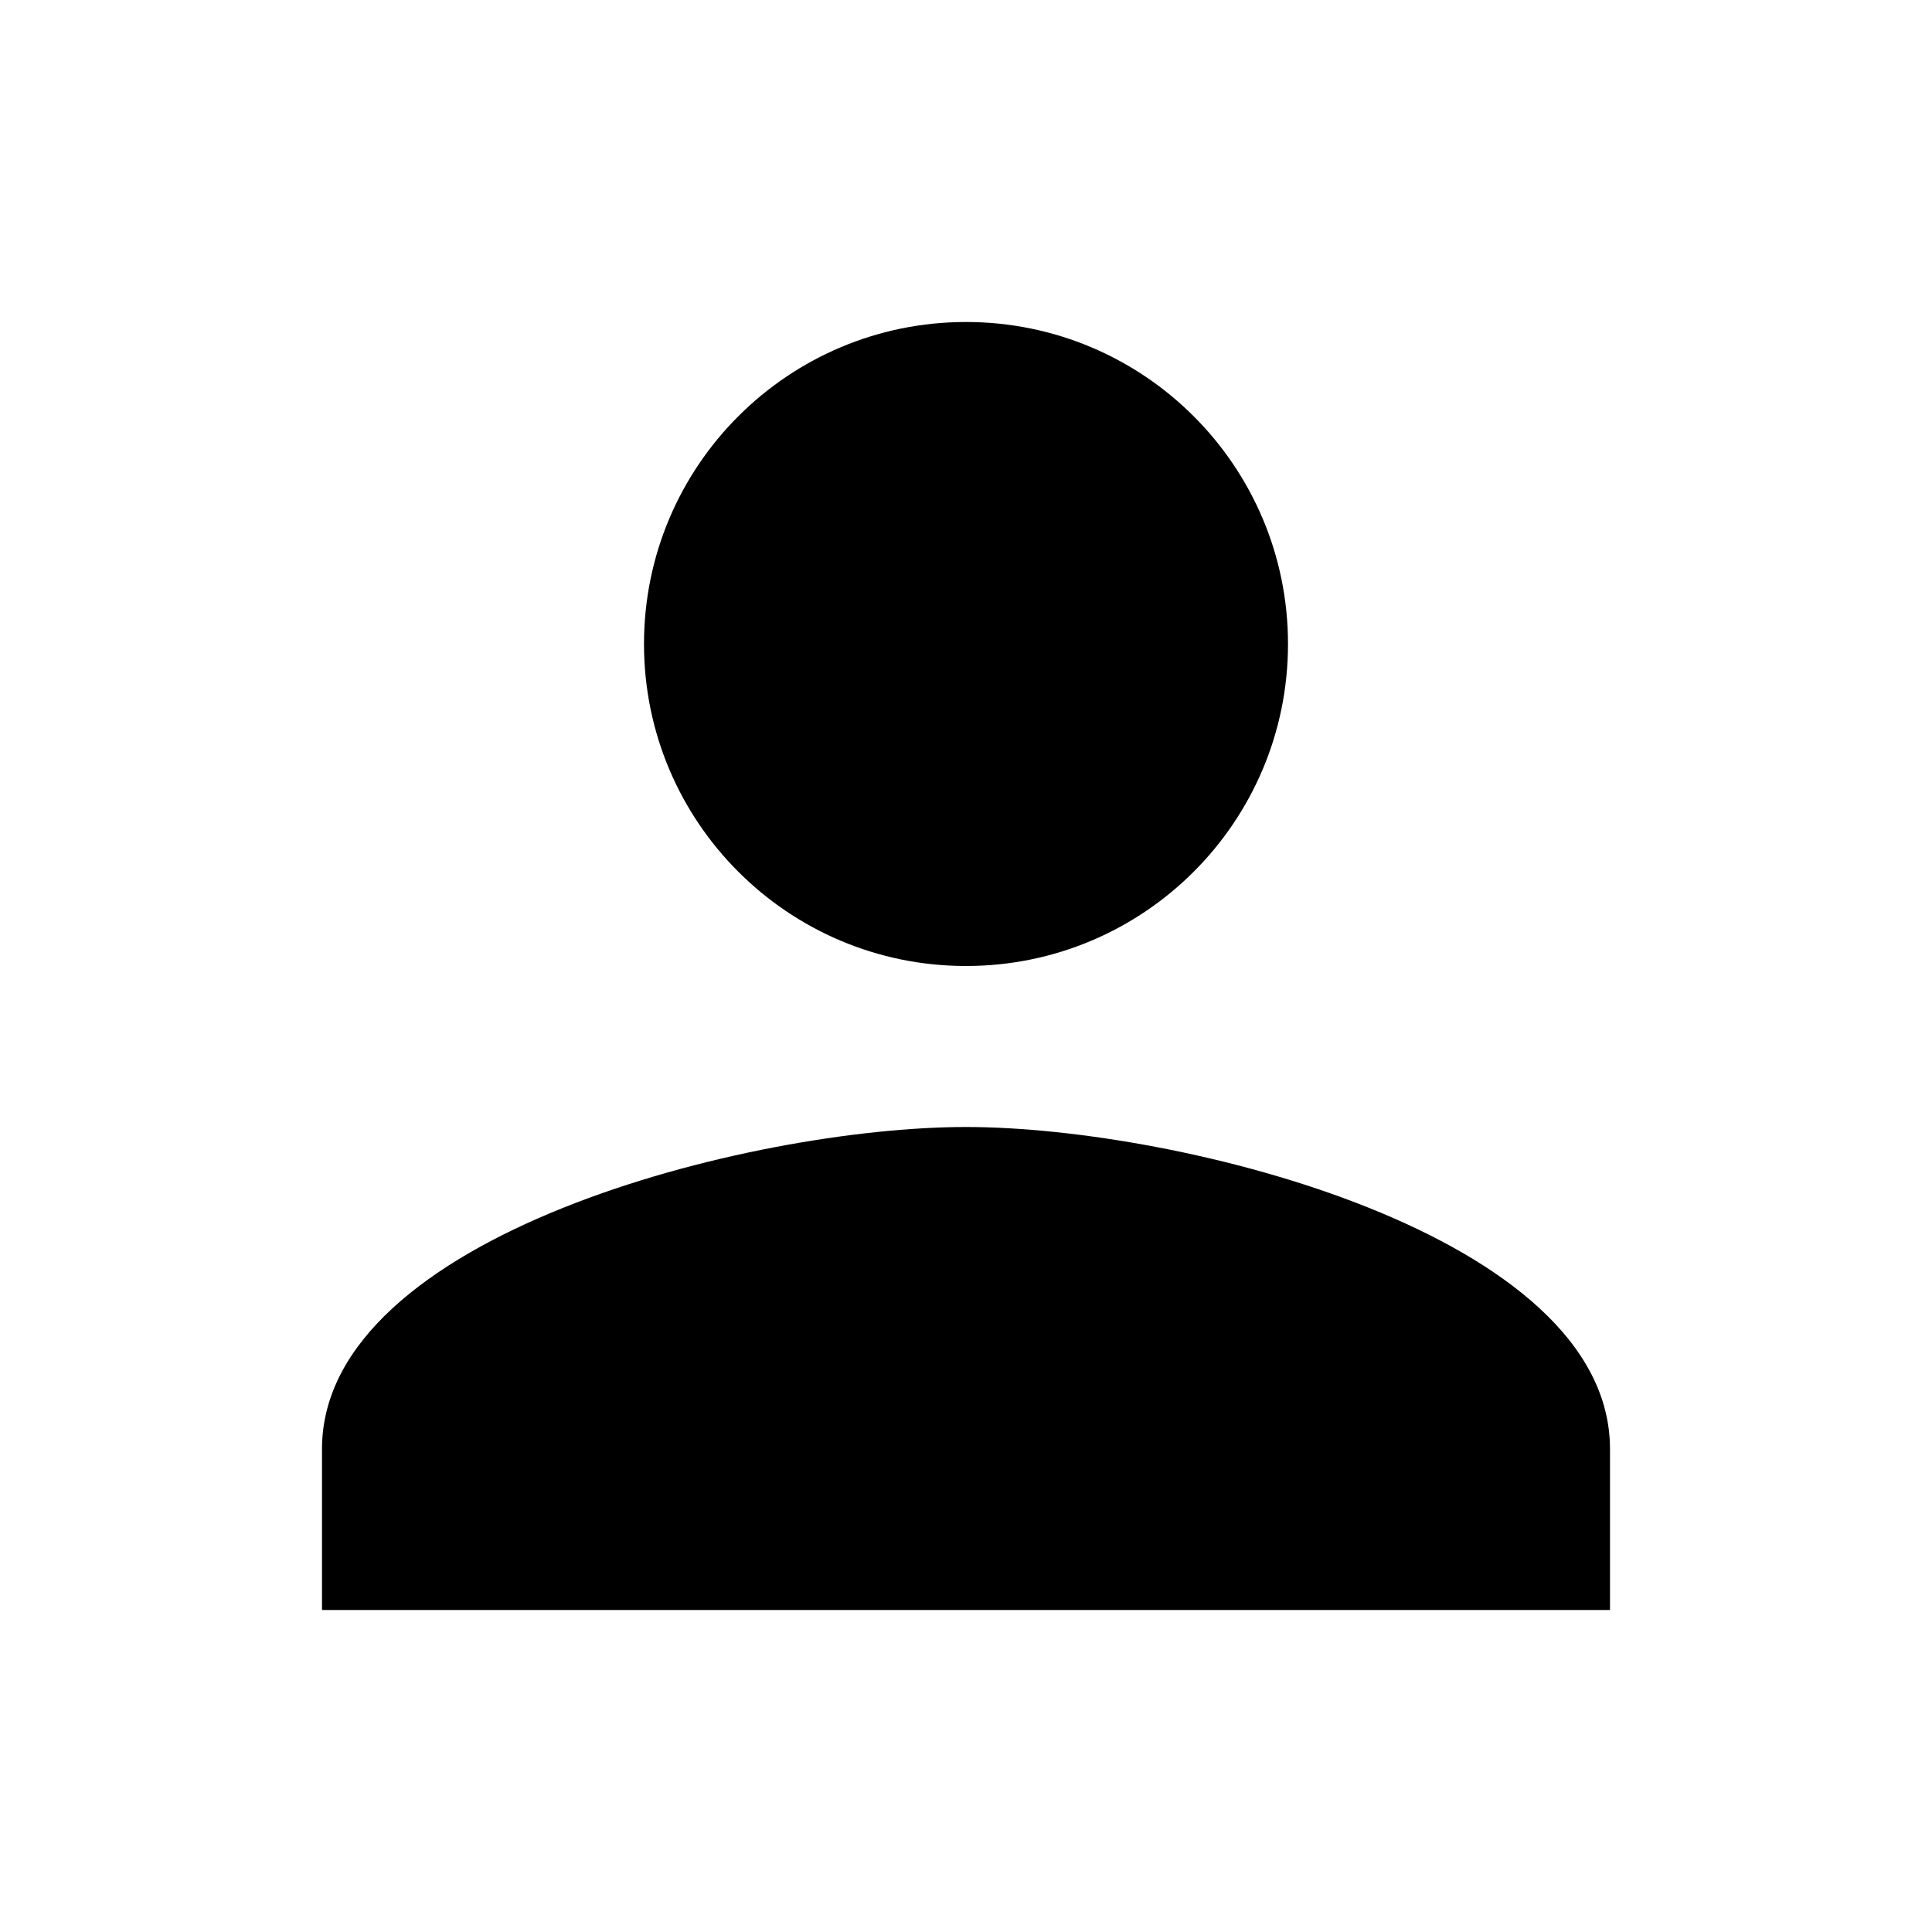
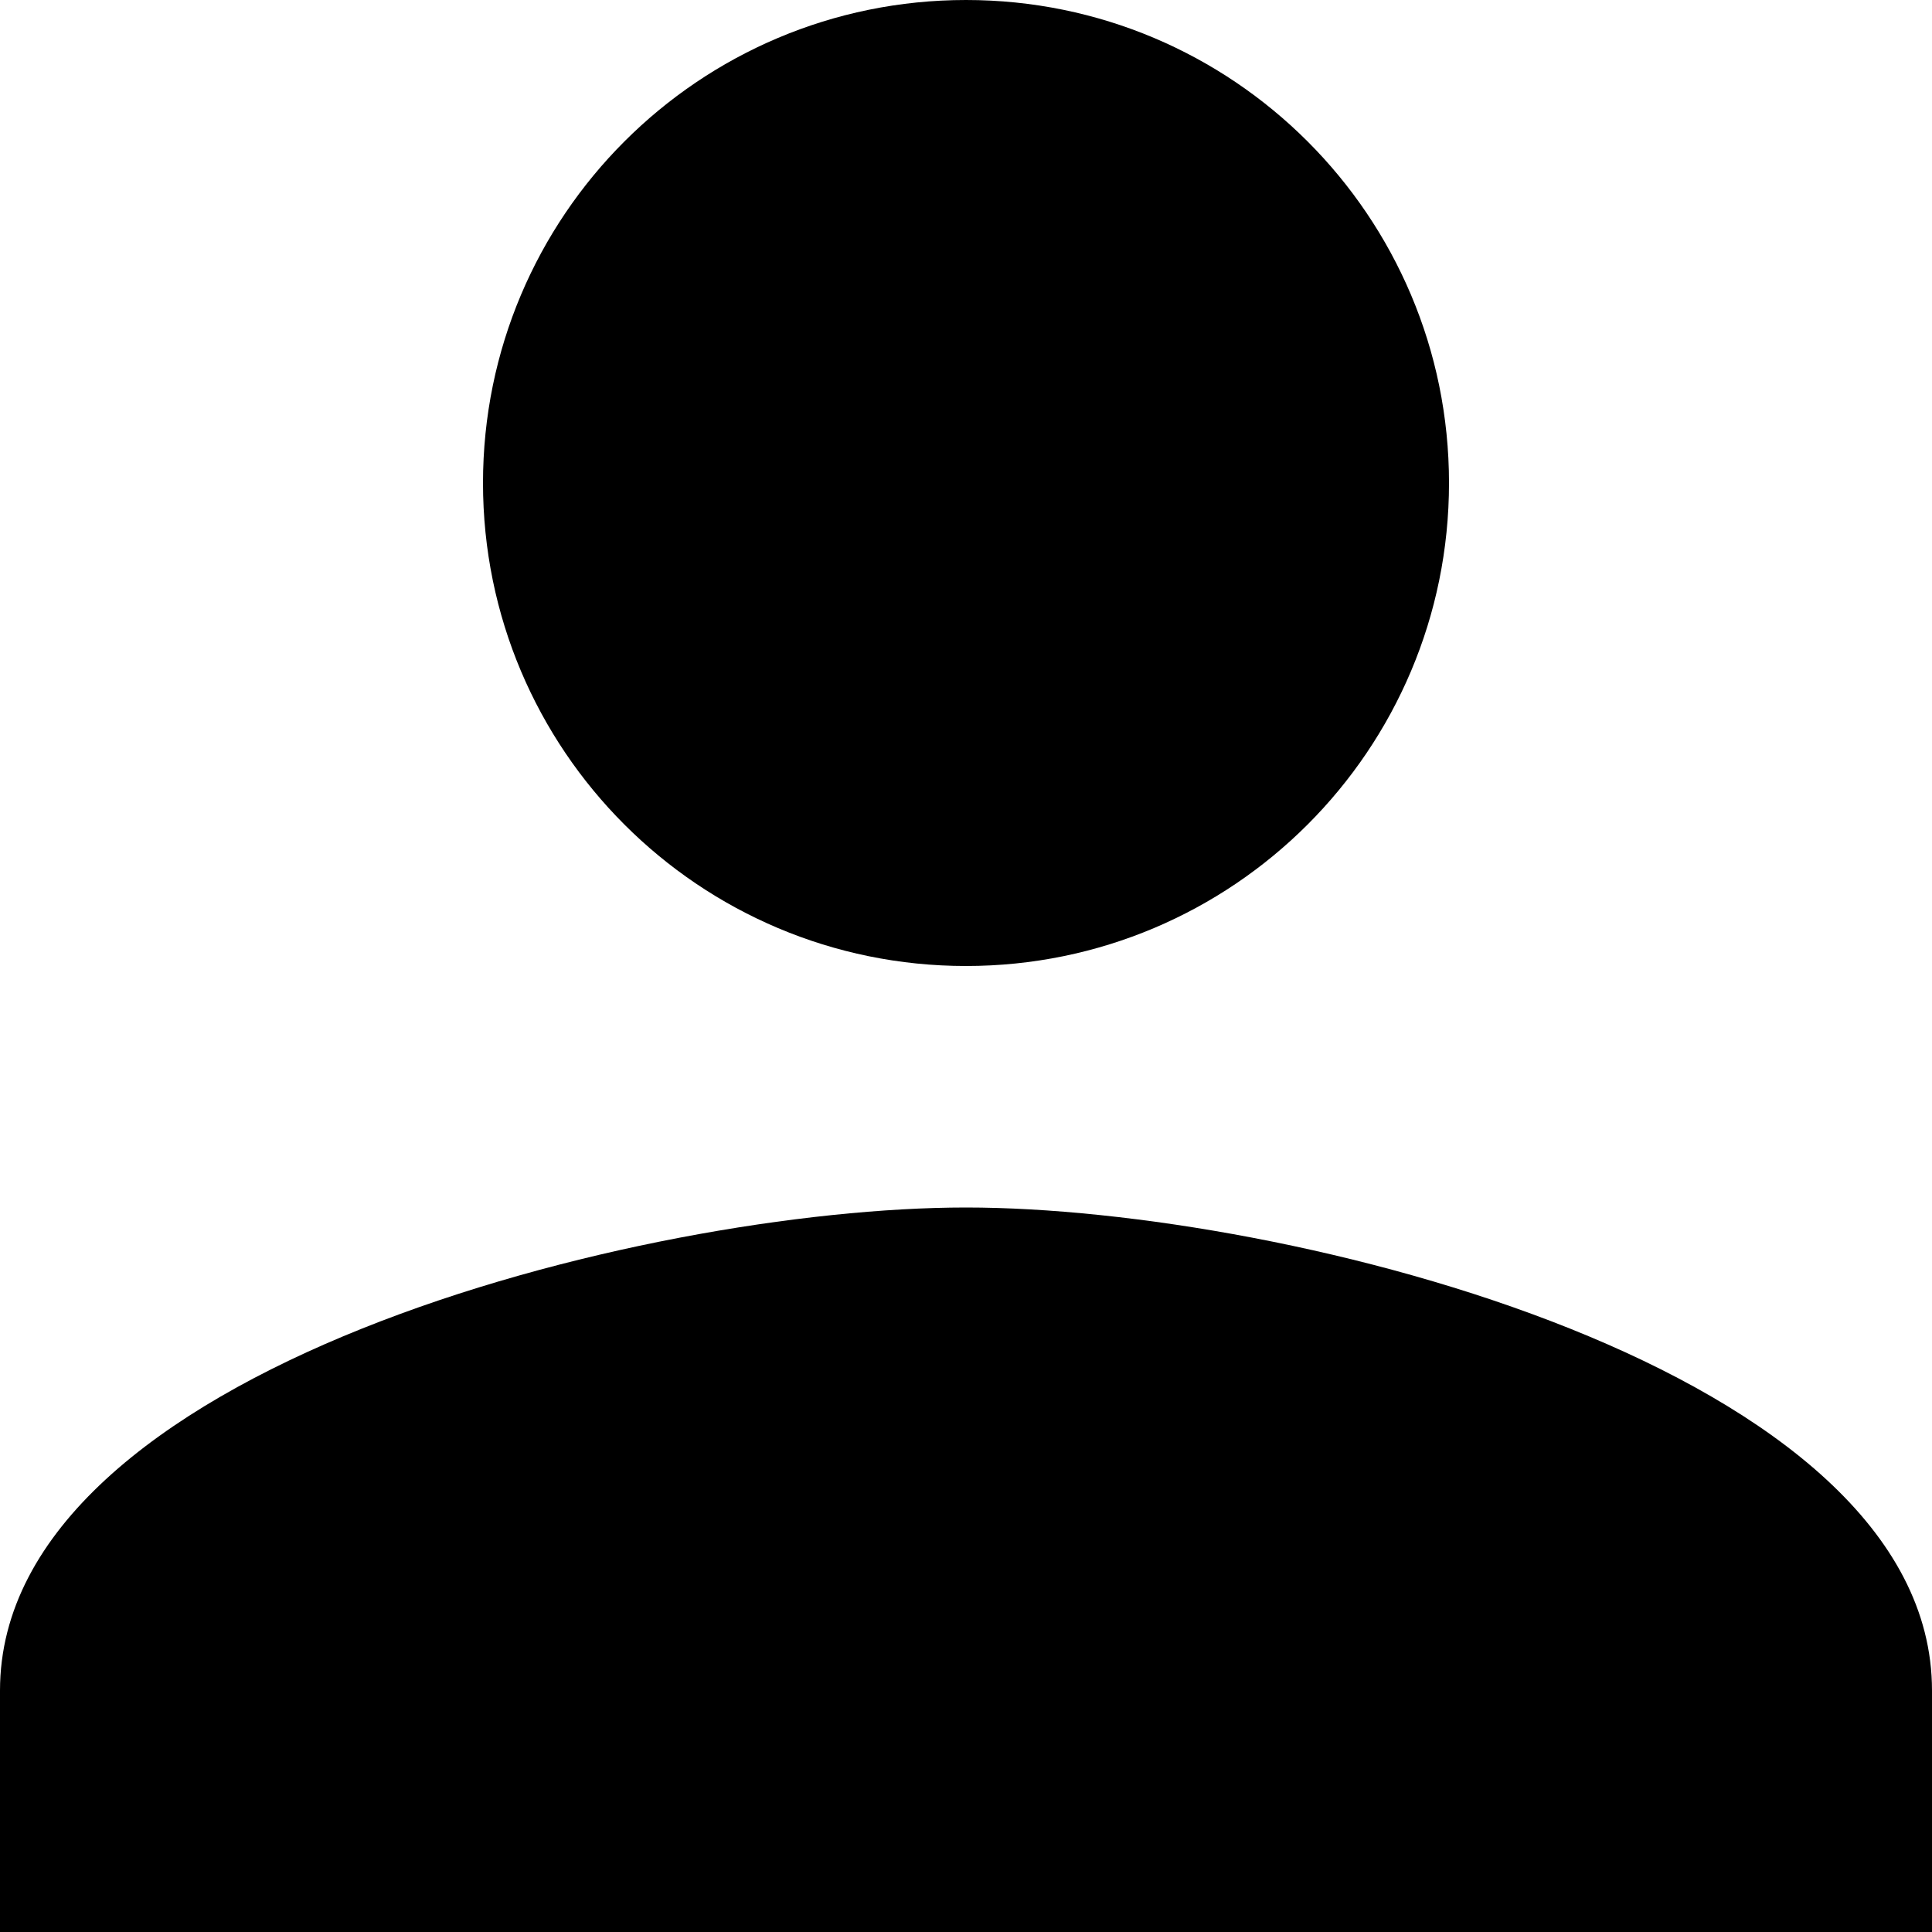
- <svg xmlns="http://www.w3.org/2000/svg" data-svg-type="icon" data-svg-name="user" viewBox="0 0 24 24" width="24" height="24" fill="currentColor">
+ <svg xmlns="http://www.w3.org/2000/svg" data-svg-type="icon" data-svg-name="user" viewBox="4 4 16 16" width="24" height="24" fill="currentColor">
  <path d="M12 12c2.21 0 4-1.79 4-4s-1.79-4-4-4-4 1.79-4 4 1.79 4 4 4zm0 2c-2.67 0-8 1.34-8 4v2h16v-2c0-2.66-5.33-4-8-4z" />
</svg>
